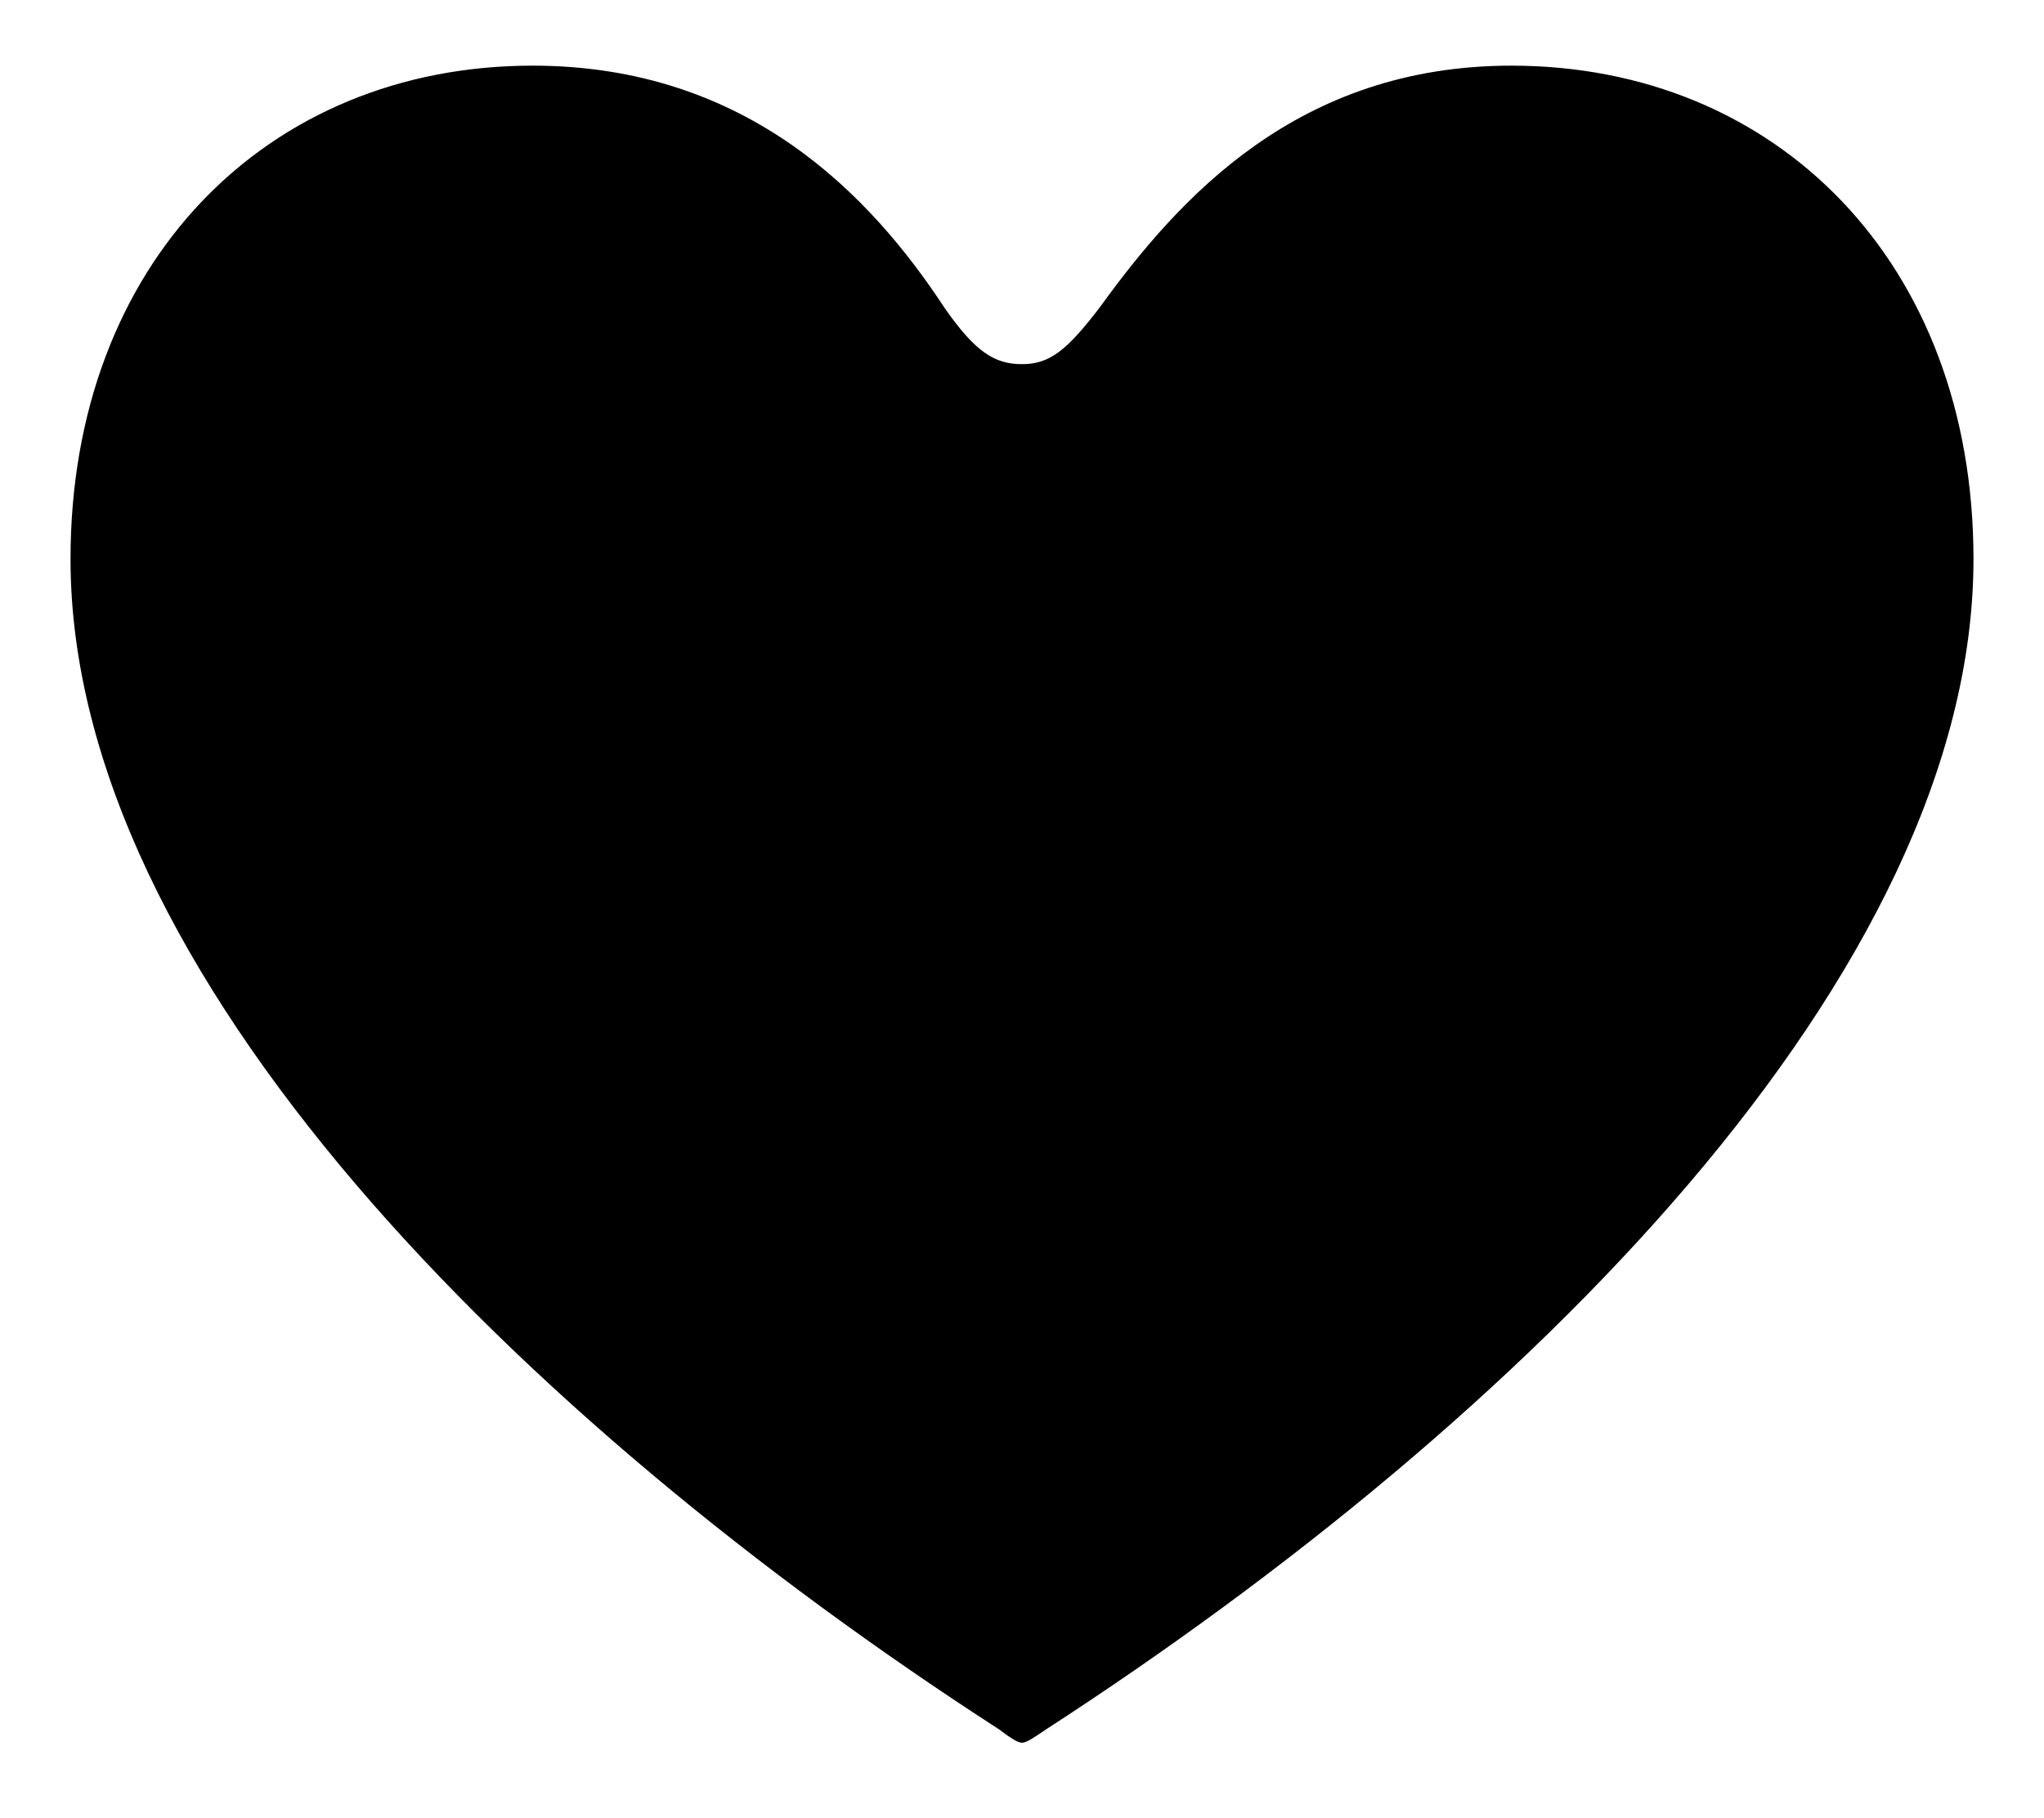
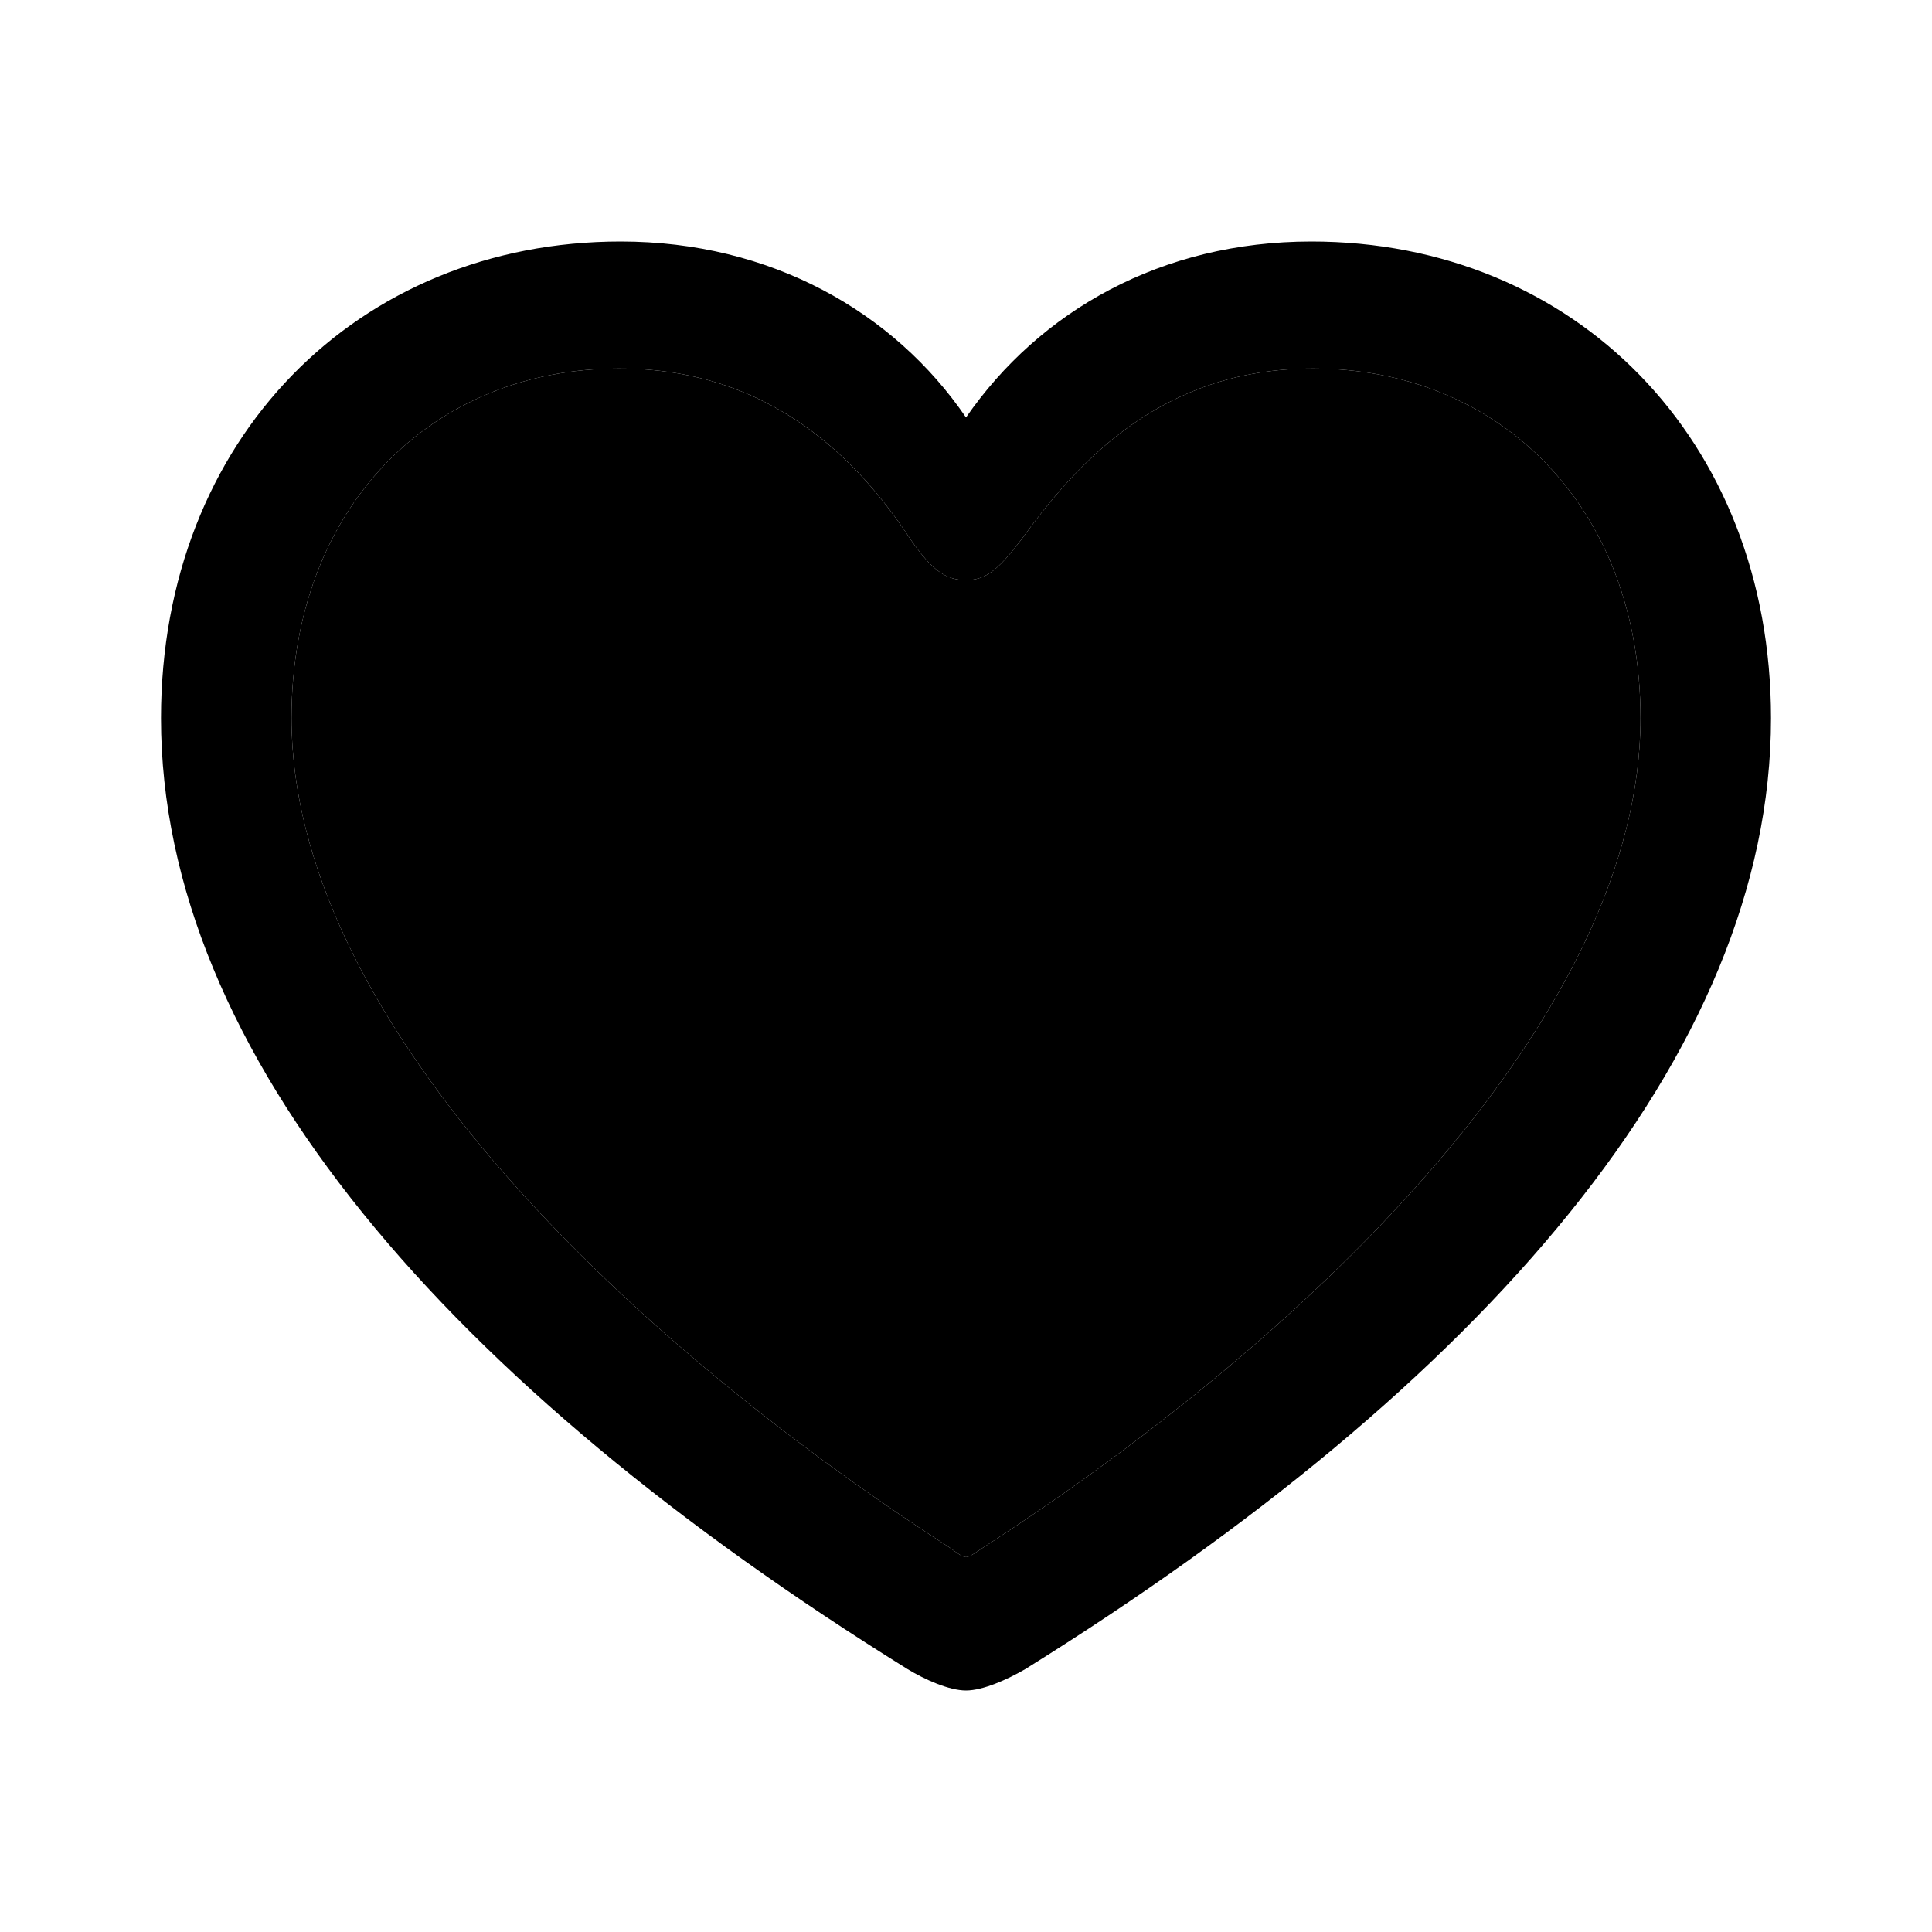
- <svg xmlns="http://www.w3.org/2000/svg" width="18" height="16" viewBox="0 0 18 16">
-   <path fill-rule="evenodd" clip-rule="evenodd" d="M9 15.343C8.96 15.343 8.889 15.294 8.799 15.226C4.579 12.5 0.621 8.569 0.621 4.922C0.621 2.314 2.353 0.578 4.69 0.578C6.583 0.578 7.671 1.726 8.315 2.706C8.587 3.098 8.758 3.206 9 3.206C9.242 3.206 9.393 3.088 9.685 2.706C10.38 1.745 11.427 0.578 13.31 0.578C15.646 0.578 17.379 2.314 17.379 4.922C17.379 8.569 13.421 12.5 9.211 15.226C9.111 15.294 9.04 15.343 9 15.343Z" />
+ <svg xmlns="http://www.w3.org/2000/svg" width="24" height="24" viewBox="0 0 24 24">
+   <path fill-rule="evenodd" clip-rule="evenodd" d="M12 21C12.211 21 12.514 20.863 12.735 20.735C18.405 17.206 22 13.098 22 8.922C22 5.451 19.553 3 16.29 3C14.427 3 12.916 3.863 12 5.186C11.104 3.873 9.573 3 7.71 3C4.447 3 2 5.451 2 8.922C2 13.098 5.595 17.206 11.275 20.735C11.486 20.863 11.789 21 12 21ZM12 19.343C11.96 19.343 11.889 19.294 11.799 19.226C7.579 16.5 3.621 12.569 3.621 8.922C3.621 6.314 5.353 4.578 7.69 4.578C9.583 4.578 10.671 5.725 11.315 6.706C11.587 7.098 11.758 7.206 12 7.206C12.242 7.206 12.393 7.088 12.685 6.706C13.38 5.745 14.427 4.578 16.31 4.578C18.646 4.578 20.379 6.314 20.379 8.922C20.379 12.569 16.421 16.5 12.211 19.226C12.111 19.294 12.04 19.343 12 19.343Z" />
+   <path fill-rule="evenodd" clip-rule="evenodd" d="M12 19.343C11.96 19.343 11.889 19.294 11.799 19.226C7.579 16.5 3.621 12.569 3.621 8.922C3.621 6.314 5.353 4.578 7.69 4.578C9.583 4.578 10.671 5.726 11.315 6.706C11.587 7.098 11.758 7.206 12 7.206C12.242 7.206 12.393 7.088 12.685 6.706C13.38 5.745 14.427 4.578 16.31 4.578C18.646 4.578 20.379 6.314 20.379 8.922C20.379 12.569 16.421 16.5 12.211 19.226C12.111 19.294 12.04 19.343 12 19.343Z" />
</svg>
